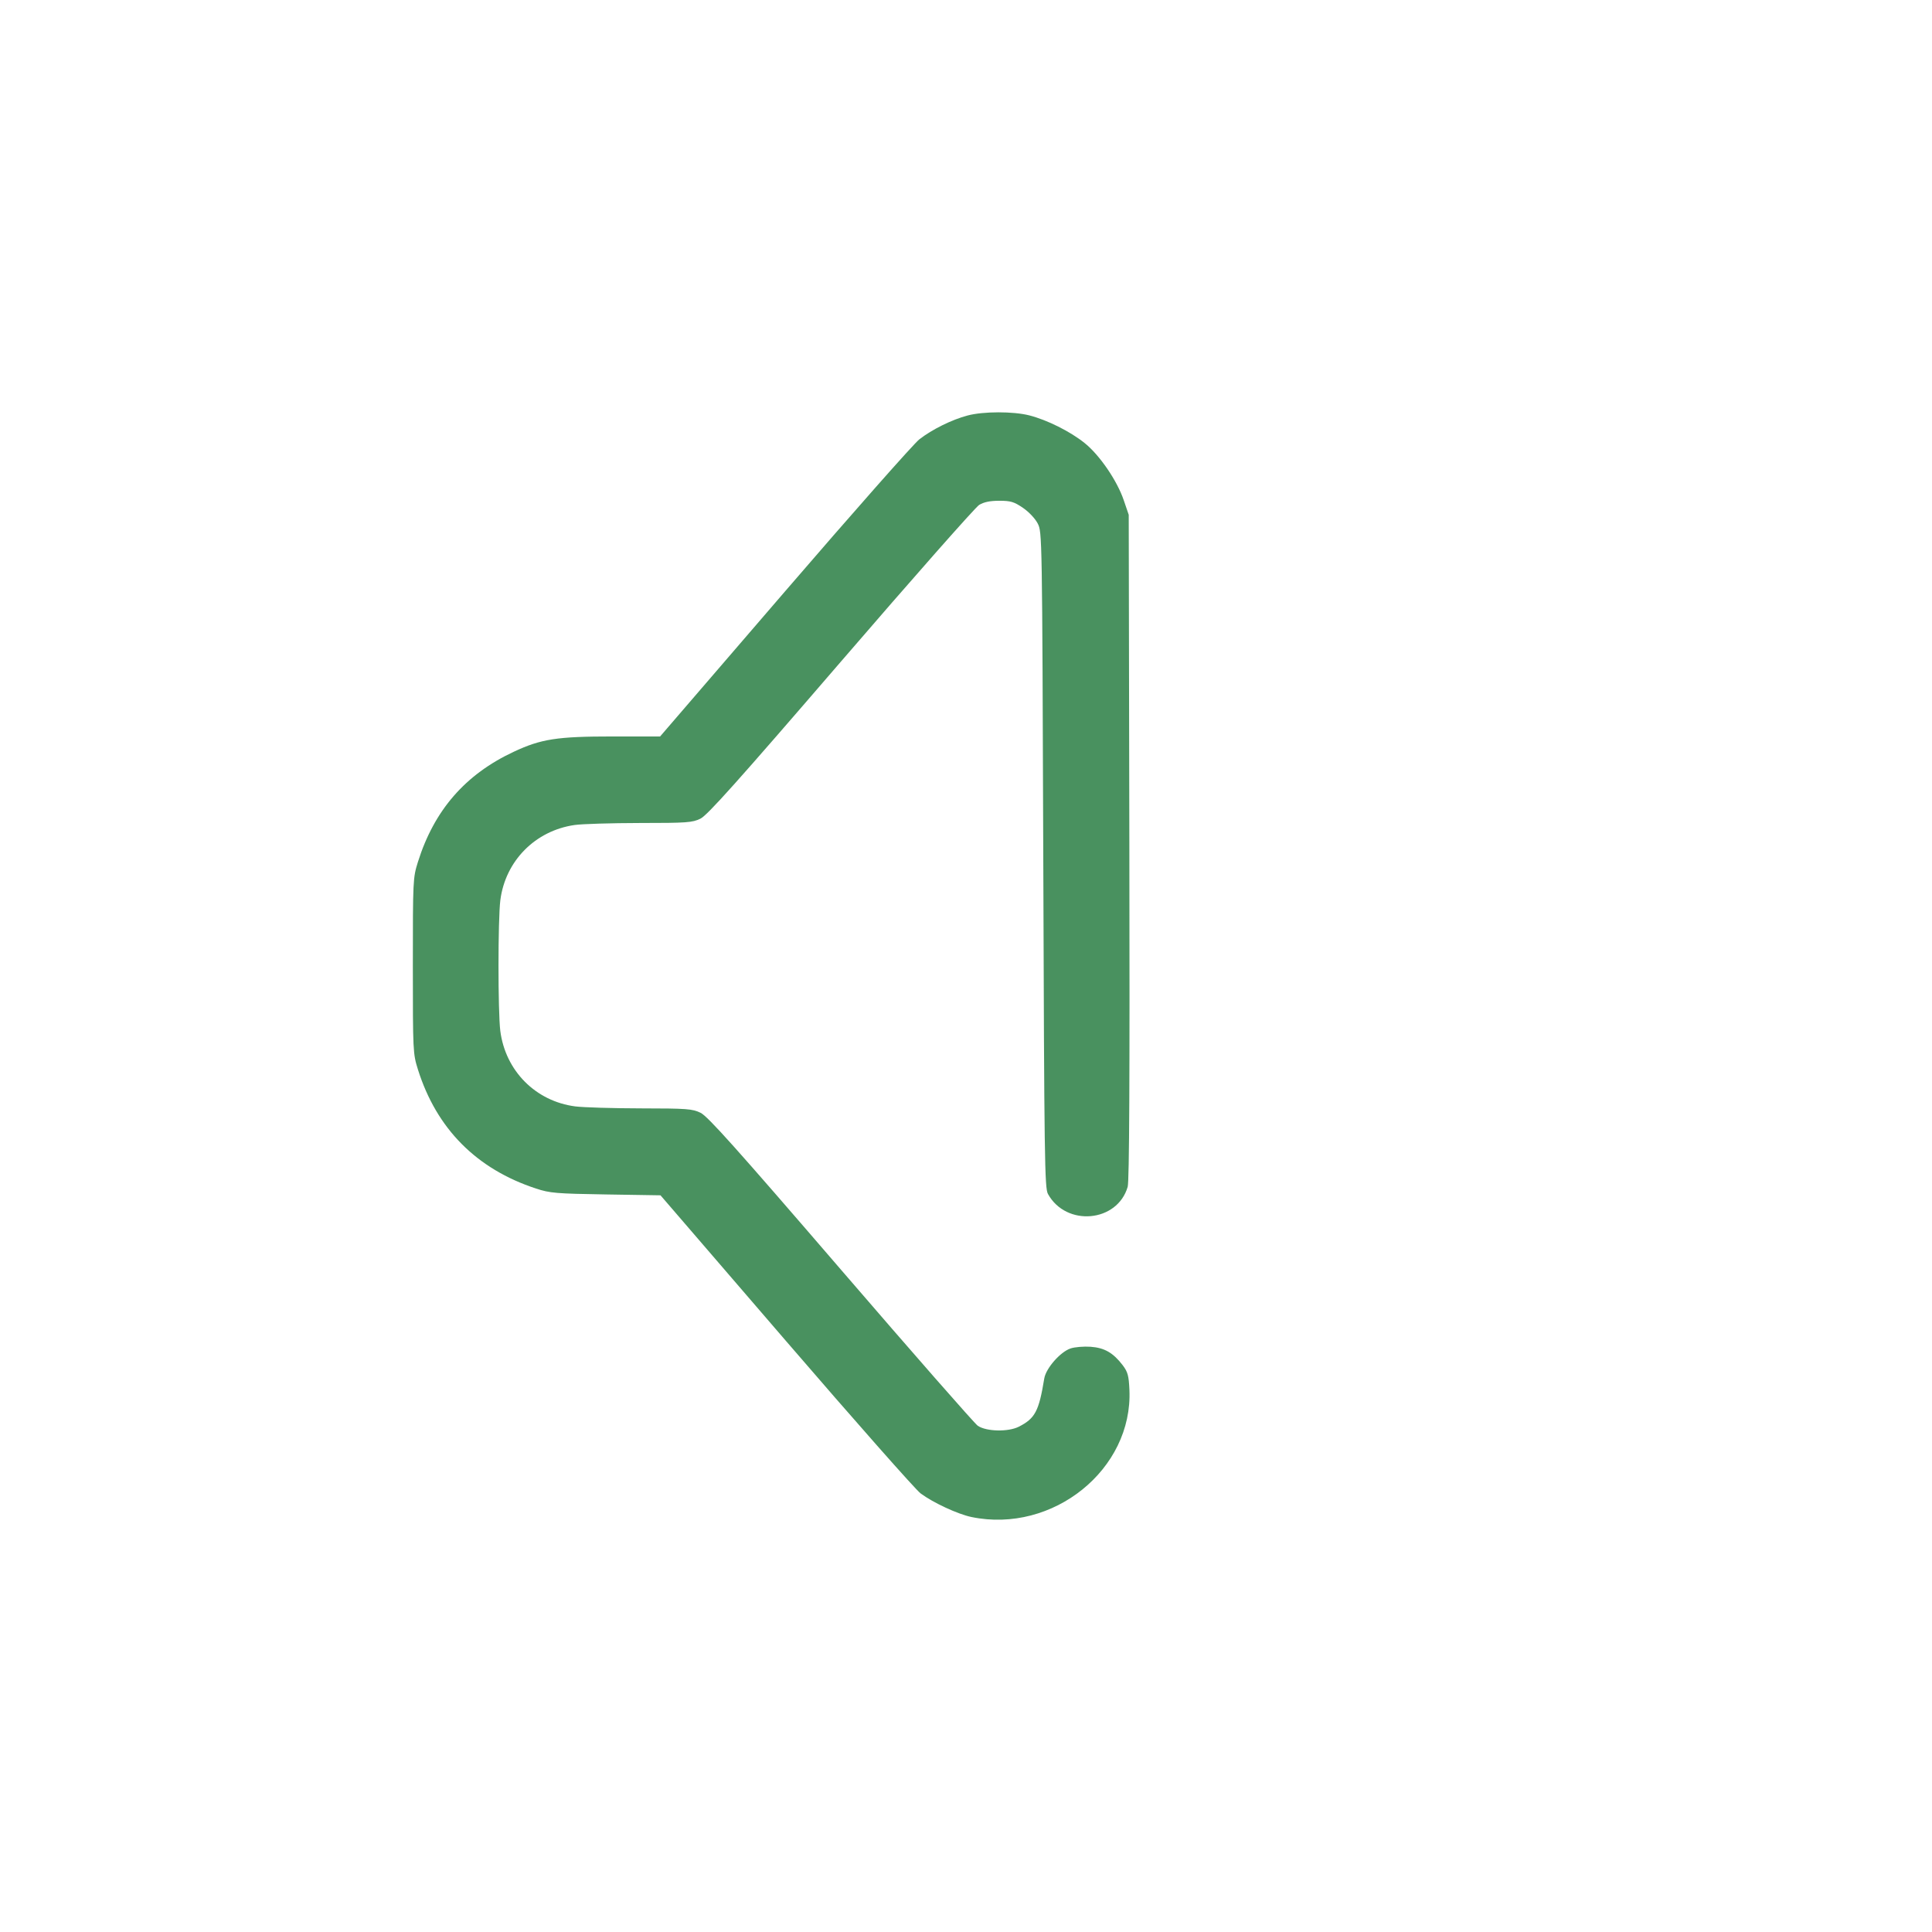
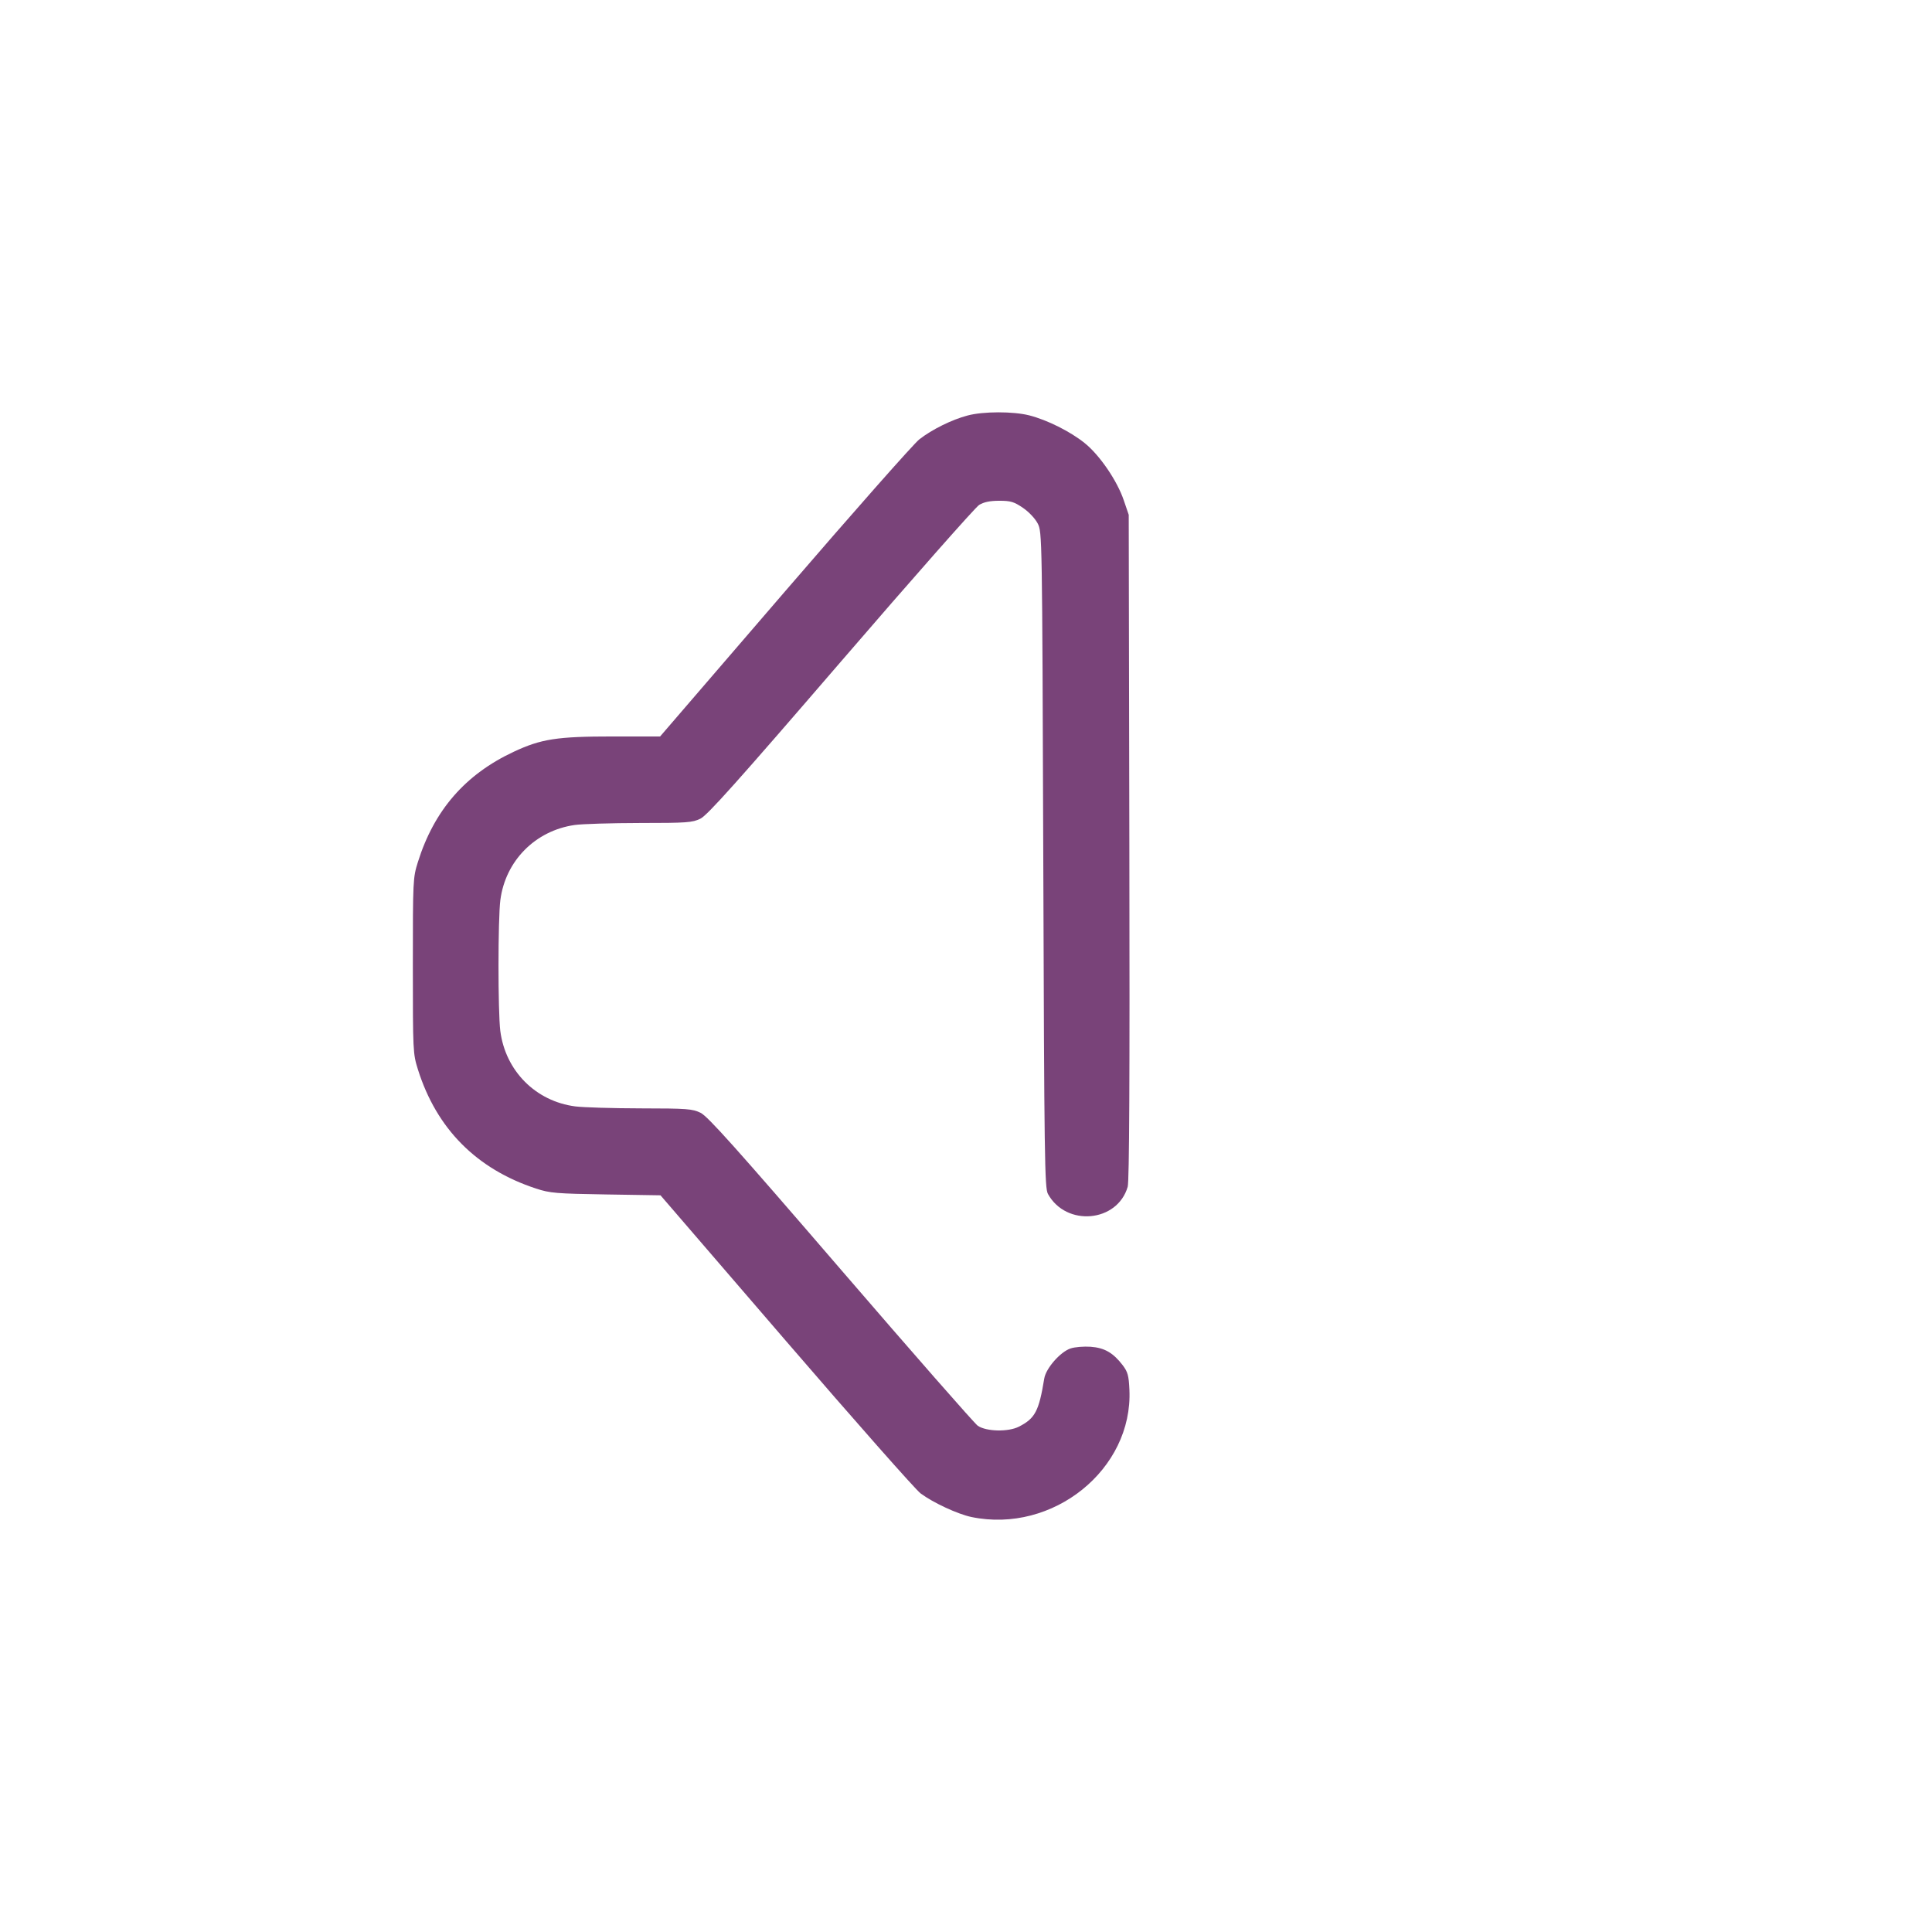
- <svg xmlns="http://www.w3.org/2000/svg" style="color:#49915F;" fill="currentColor" stroke="currentColor" stroke-width="0" viewBox="-4.8 -4.8 33.60 33.60" version="1.1" id="svg3" xml:space="preserve">
+ <svg xmlns="http://www.w3.org/2000/svg" style="color:#794379;" fill="currentColor" stroke="currentColor" stroke-width="0" viewBox="-4.8 -4.8 33.60 33.60" version="1.1" id="svg3" xml:space="preserve">
  <defs id="defs3" />
  <g id="SVGRepo_tracerCarrier" stroke-linecap="round" stroke-linejoin="round" stroke-width="0.624" />
  <path style="fill:currentColor" id="path1" />
  <path d="M 12.028,2.426 C 11.754,2.498 11.41,2.668 11.188,2.841 11.089,2.919 10.034,4.113 8.844,5.495 L 6.68,8.008 H 5.854 c -0.964,0 -1.243,0.043 -1.719,0.266 -0.843,0.394 -1.384,1.016 -1.667,1.917 -0.086,0.275 -0.088,0.311 -0.088,1.804 0,1.493 0.002,1.529 0.088,1.804 0.324,1.031 1.02,1.733 2.056,2.072 0.24,0.079 0.348,0.088 1.213,0.102 l 0.95,0.015 2.182,2.533 c 1.2,1.393 2.254,2.586 2.341,2.651 0.221,0.164 0.647,0.361 0.885,0.411 1.417,0.293 2.81,-0.83 2.747,-2.214 -0.011,-0.246 -0.029,-0.309 -0.116,-0.425 -0.166,-0.217 -0.316,-0.304 -0.558,-0.322 -0.118,-0.008 -0.275,0.004 -0.349,0.029 -0.178,0.059 -0.429,0.345 -0.458,0.523 -0.093,0.569 -0.159,0.694 -0.442,0.838 -0.183,0.093 -0.56,0.086 -0.713,-0.015 C 12.153,19.962 11.082,18.74 9.825,17.281 8.001,15.163 7.509,14.614 7.384,14.553 7.241,14.484 7.151,14.477 6.346,14.476 5.861,14.475 5.348,14.46 5.206,14.442 4.516,14.353 3.991,13.825 3.901,13.13 c -0.042,-0.329 -0.042,-1.946 8.434e-4,-2.277 C 3.99,10.172 4.508,9.647 5.192,9.548 5.321,9.529 5.832,9.514 6.327,9.513 7.146,9.513 7.241,9.506 7.381,9.438 7.502,9.379 8.019,8.802 9.823,6.708 11.081,5.248 12.164,4.021 12.229,3.981 c 0.083,-0.05 0.188,-0.072 0.349,-0.072 0.198,-1.054e-4 0.256,0.017 0.411,0.122 0.104,0.071 0.213,0.186 0.258,0.273 0.077,0.15 0.078,0.178 0.097,5.849 0.017,5.21 0.024,5.708 0.081,5.811 0.317,0.575 1.207,0.496 1.387,-0.124 0.028,-0.097 0.037,-1.882 0.029,-5.913 L 14.83,4.153 14.744,3.901 C 14.629,3.56 14.323,3.113 14.063,2.905 13.813,2.704 13.413,2.504 13.101,2.424 12.823,2.353 12.302,2.353 12.028,2.426" stroke="none" fill="currentColor" fill-rule="evenodd" id="path1-9" style="fill:currentColor;fill-opacity:1;stroke-width:9.02669e-06" />
</svg>
